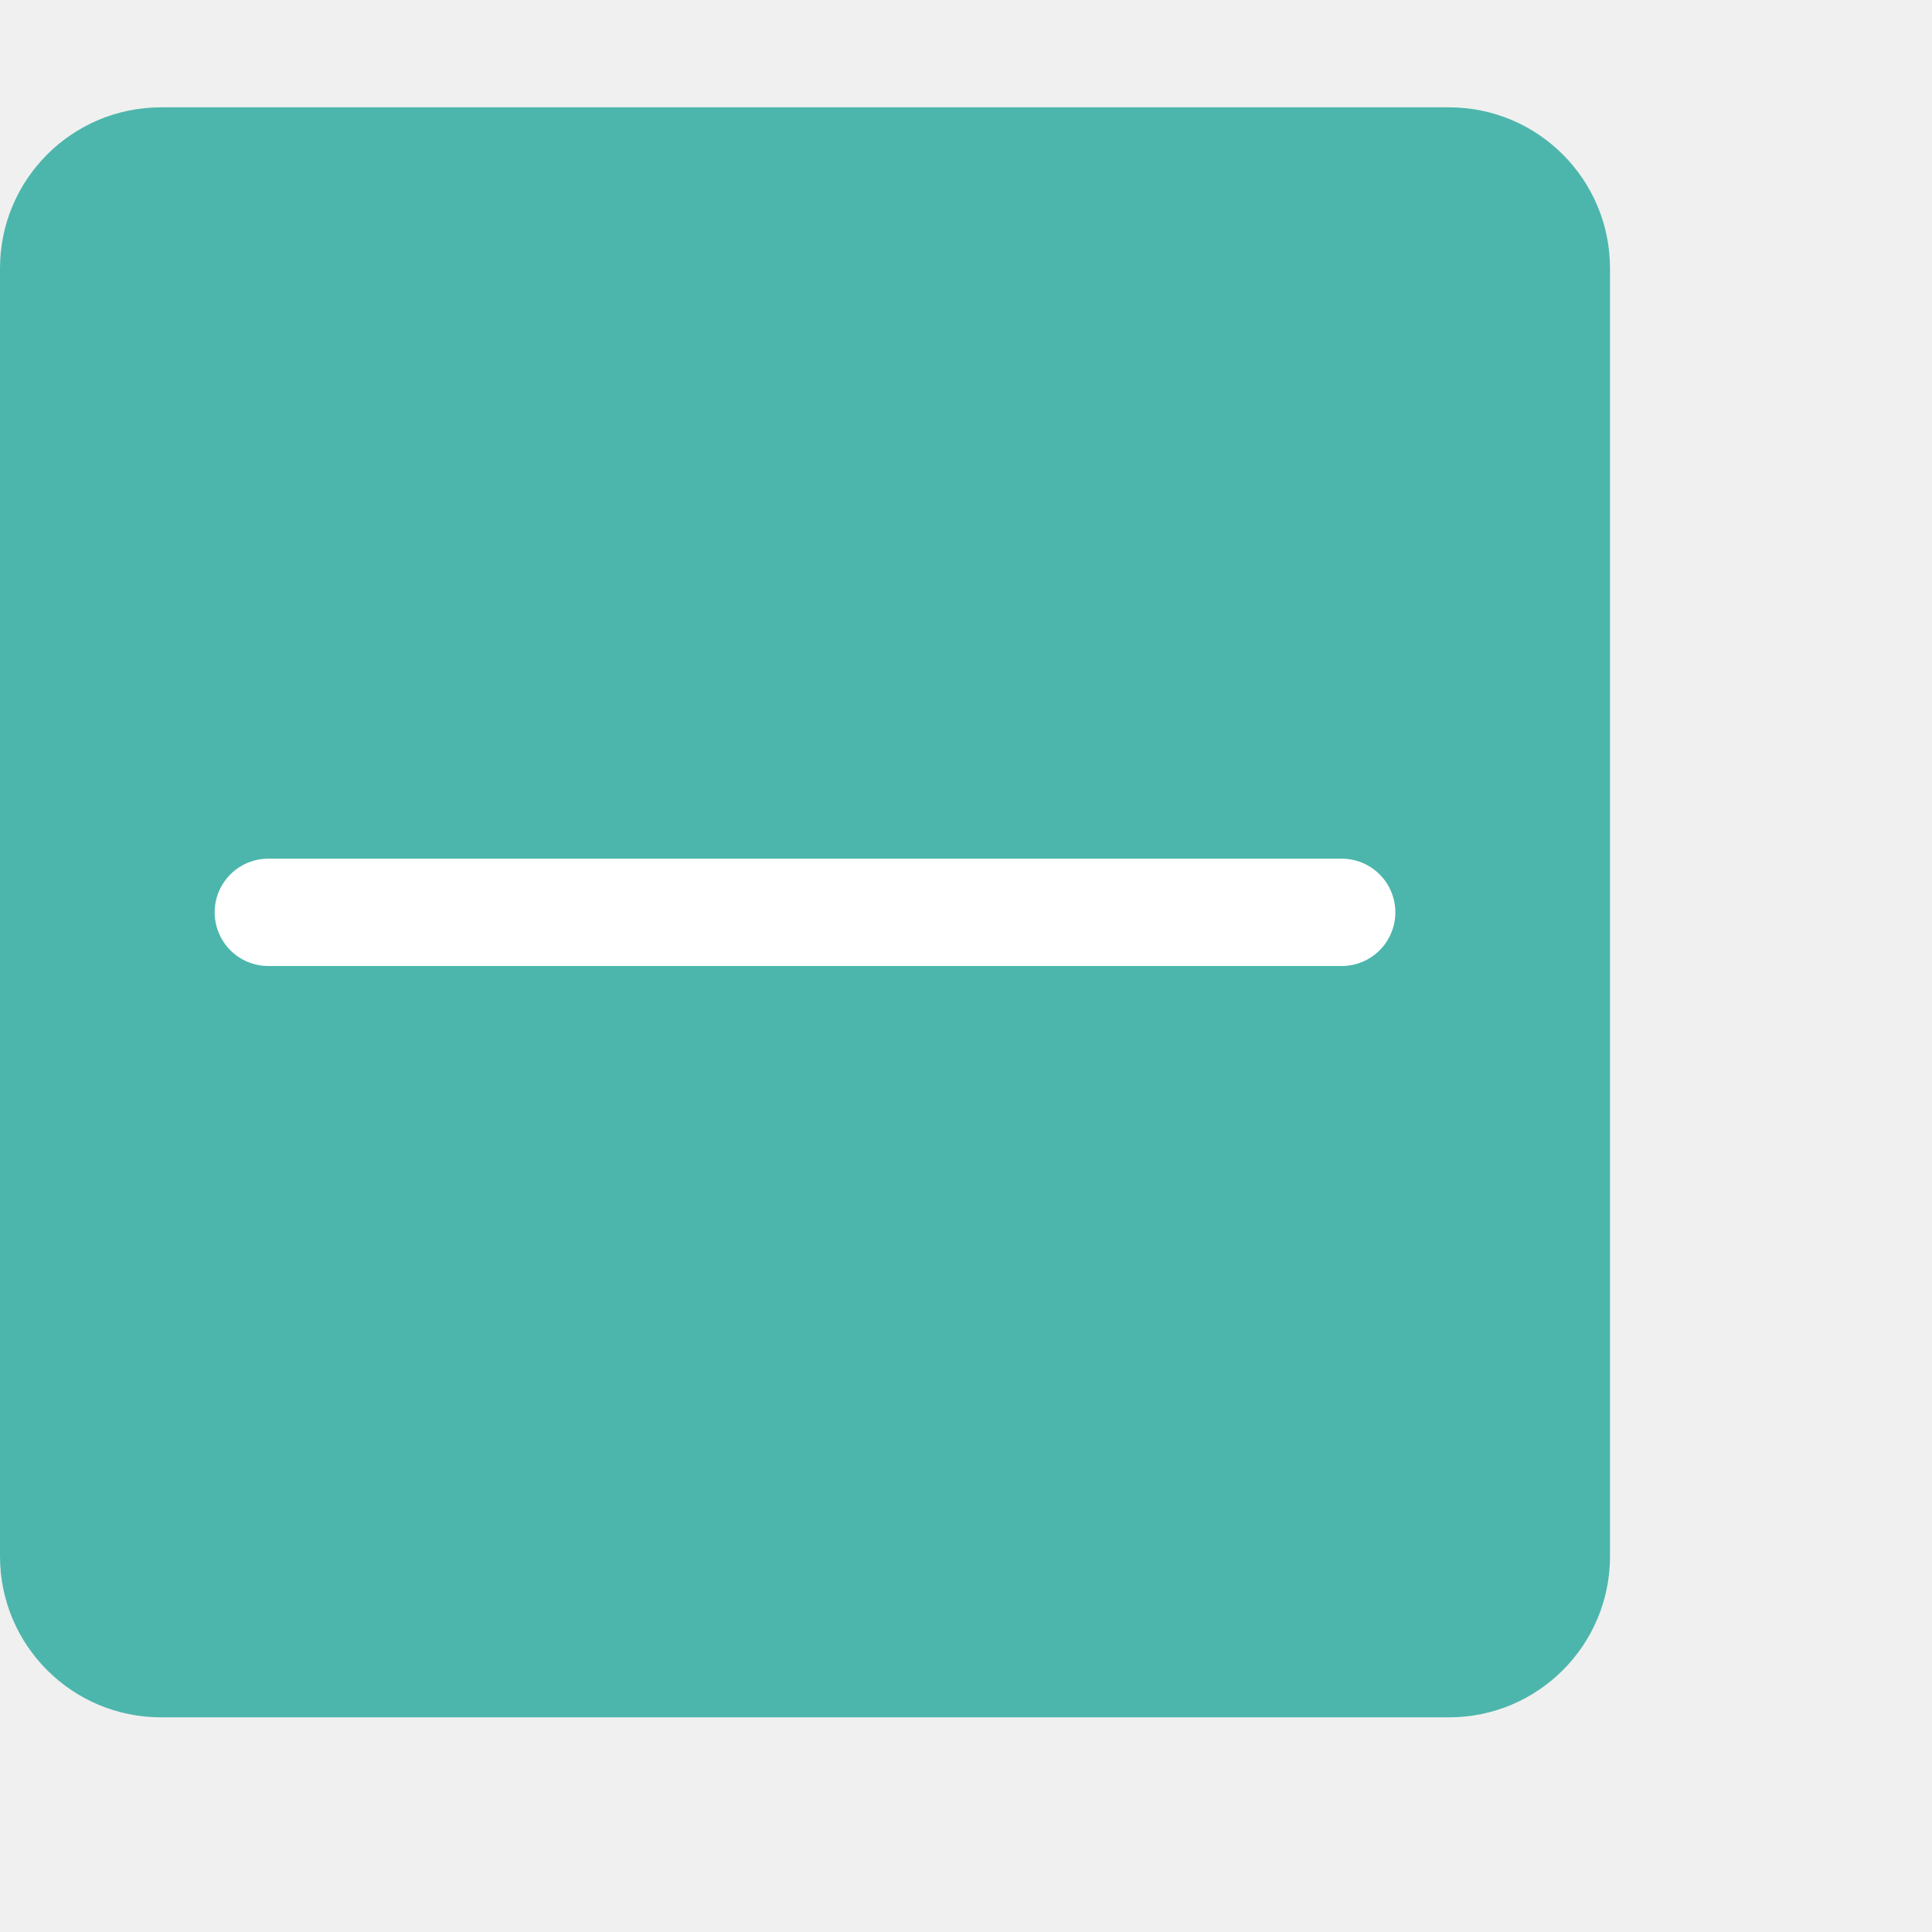
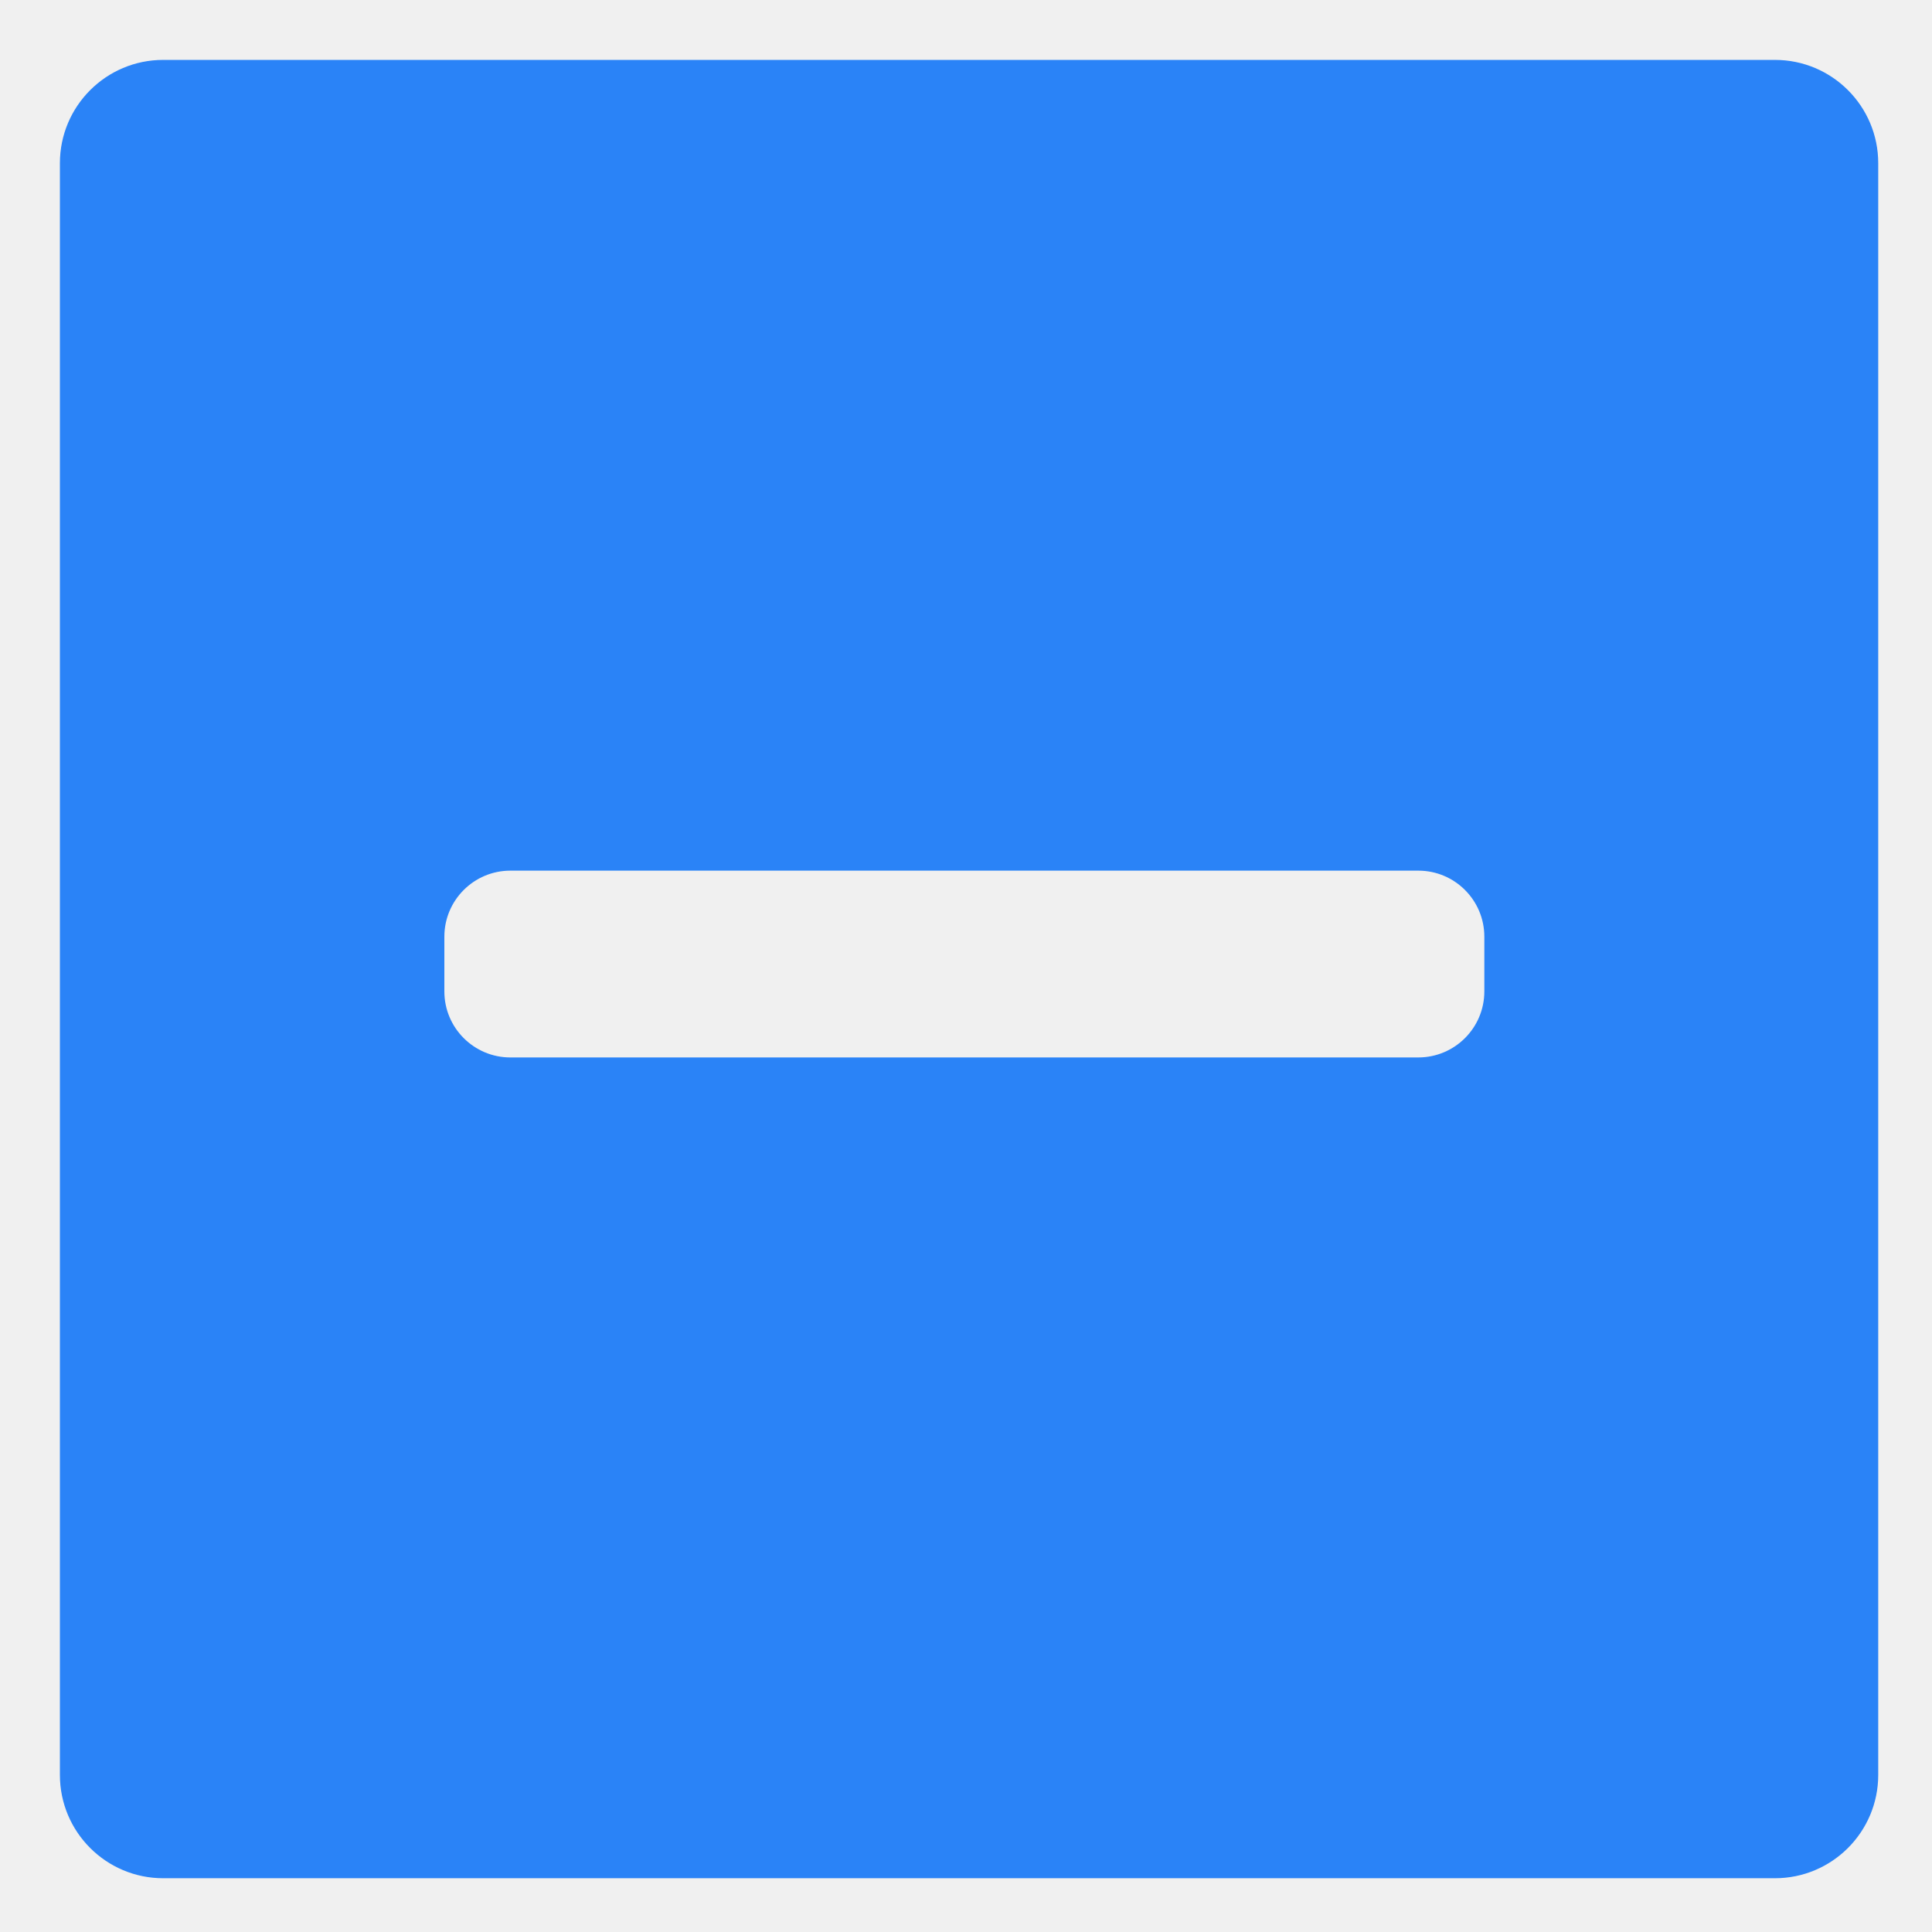
- <svg xmlns="http://www.w3.org/2000/svg" width="18" height="18" viewBox="0 0 18 18">
-   <rect x="0" y="1" width="15" height="15" rx="1.5" style="fill:#4db6ac" />
-   <line x1="2.5" y1="8.5" x2="12.5" y2="8.5" style="fill:none;stroke:#fff;stroke-linecap:round;stroke-linejoin:round" />
+ <svg xmlns="http://www.w3.org/2000/svg" t="1754470396776" class="icon" viewBox="0 0 1024 1024" version="1.1" p-id="4139" width="18" height="18">
+   <path d="M940.75 995.5H86.5c-30.24 0-54.75-24.51-54.75-54.75V86.5c0-30.24 24.51-54.75 54.75-54.75h854.25c30.24 0 54.75 24.51 54.75 54.75v854.25c0 30.24-24.51 54.75-54.75 54.75zM786.73 525.46v-28.99c0-19.33-15.67-35.01-35.01-35.01H270.53c-19.33 0-35.01 15.67-35.01 35.01v28.99c0 19.33 15.67 35.01 35.01 35.01h481.19c19.33-0.01 35.01-15.68 35.01-35.01z" p-id="4140" fill="#2A83F7" />
</svg>
